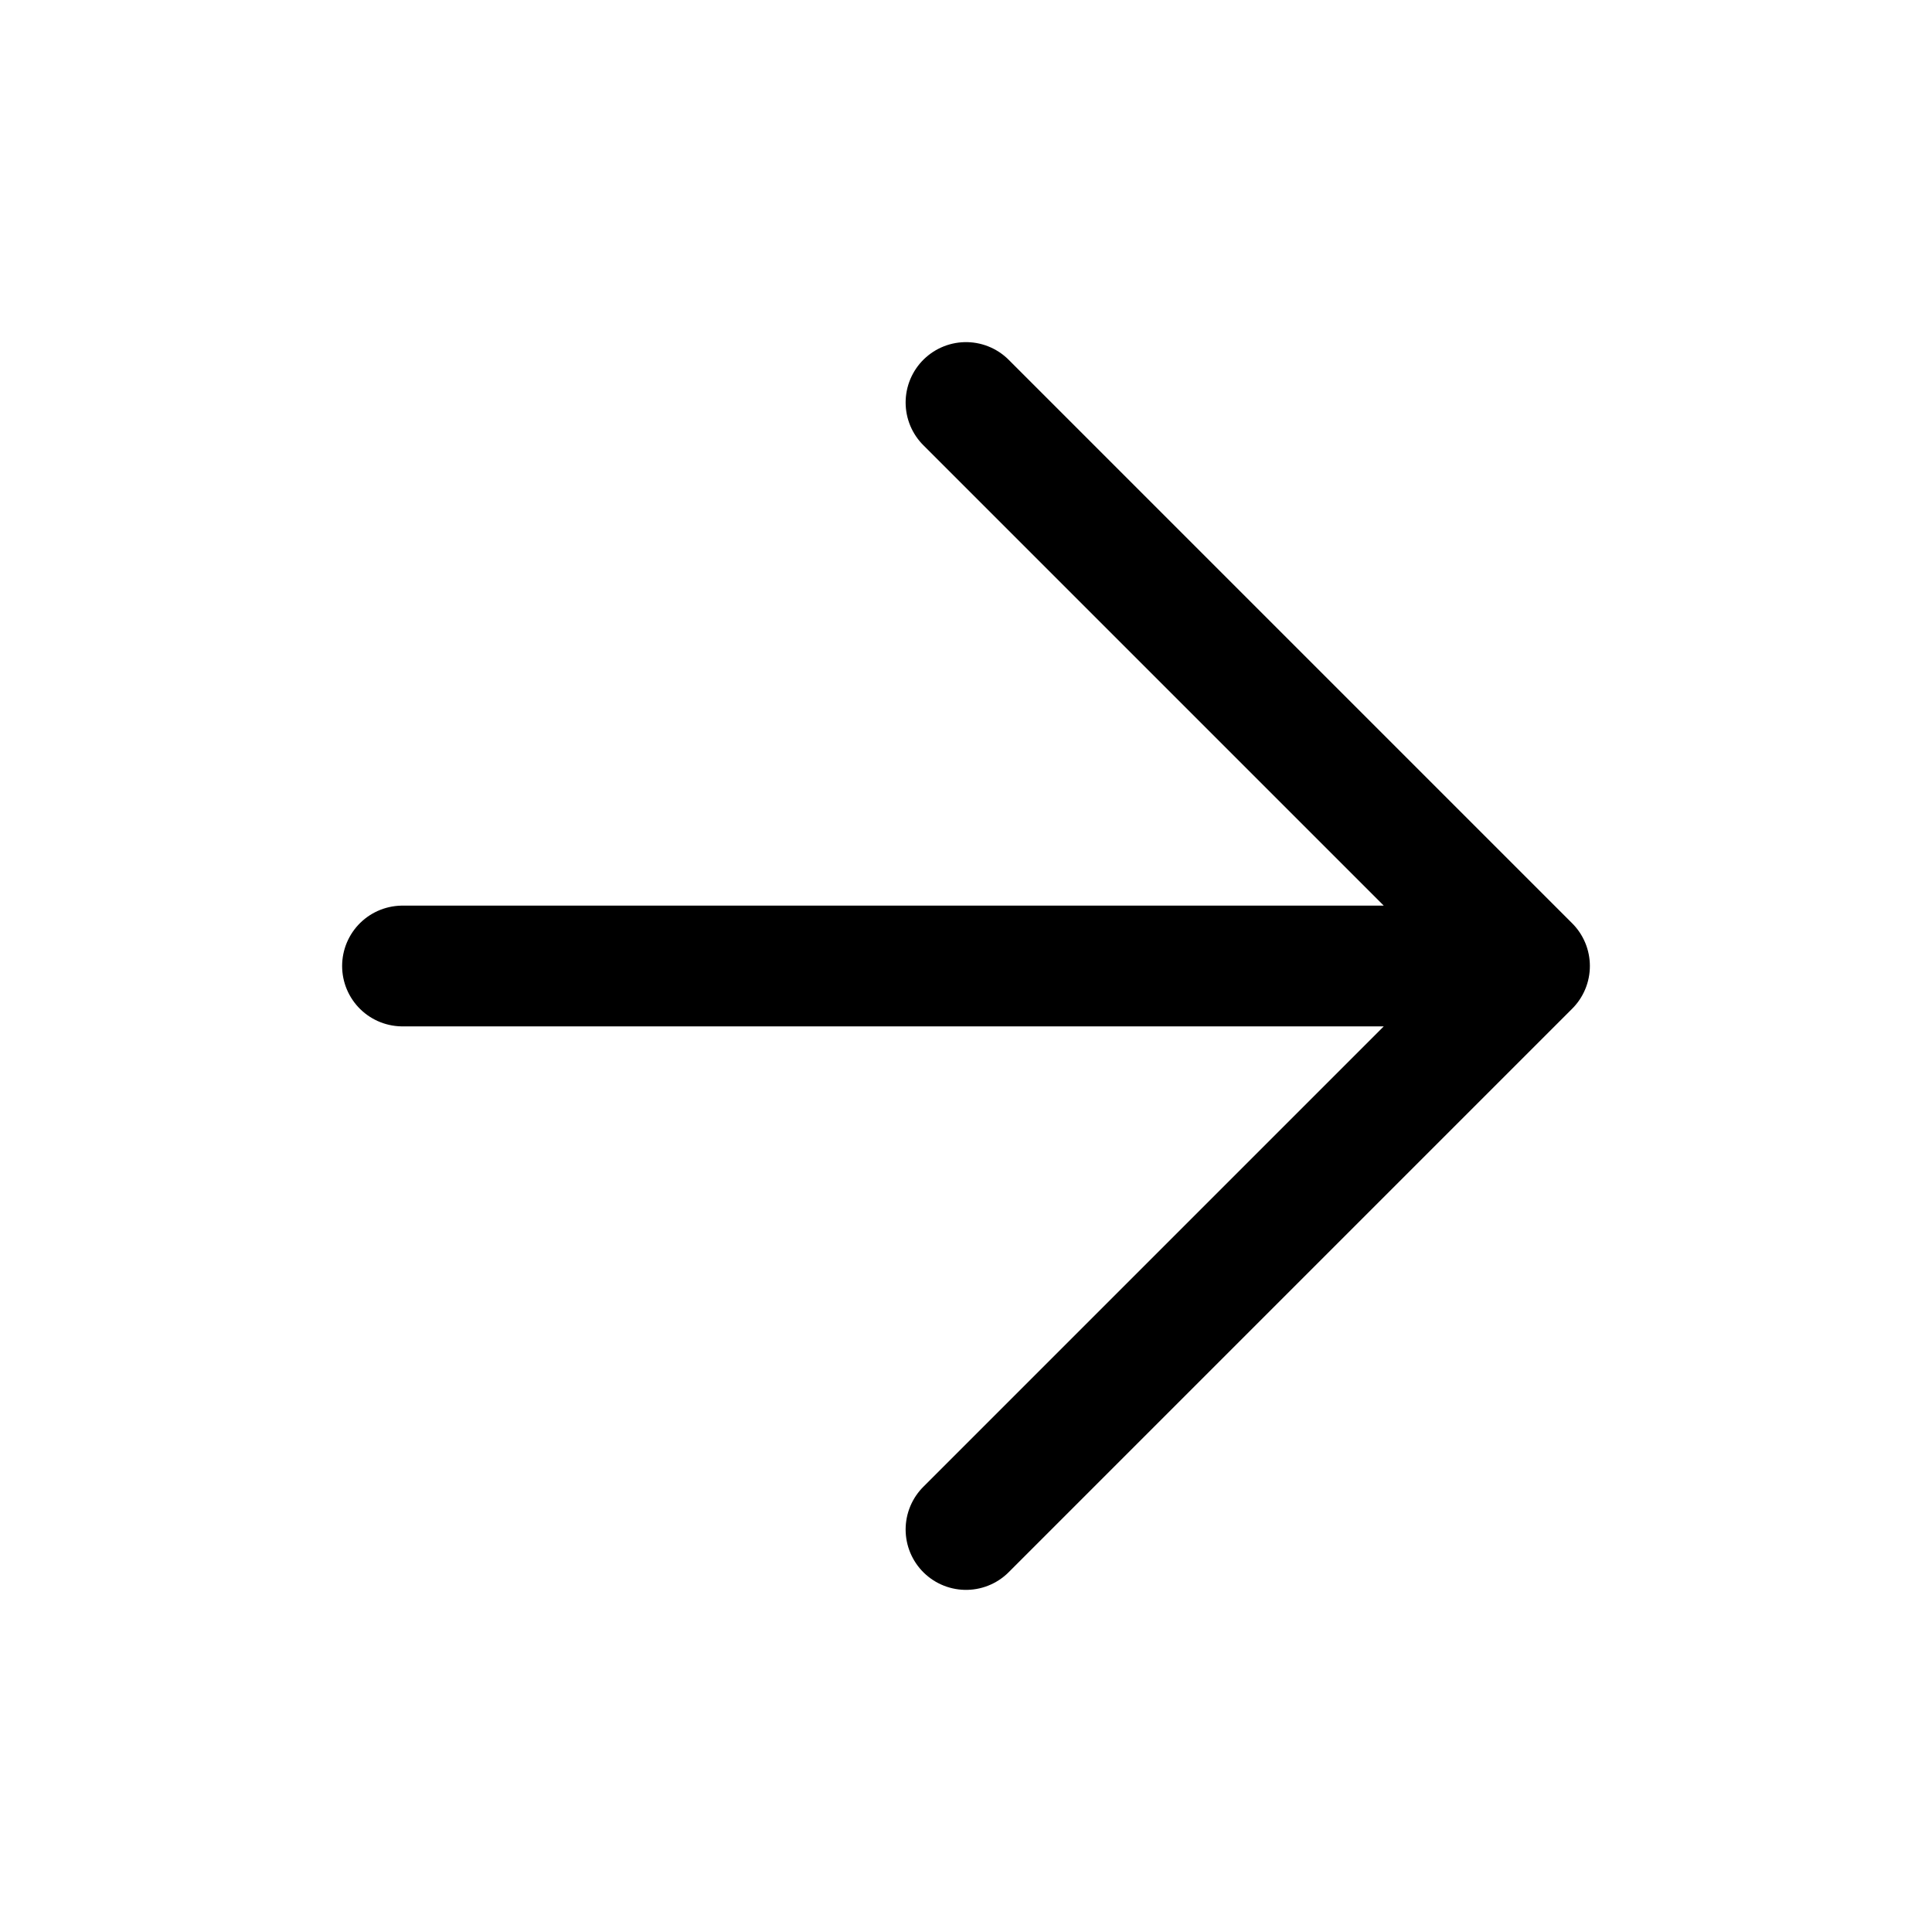
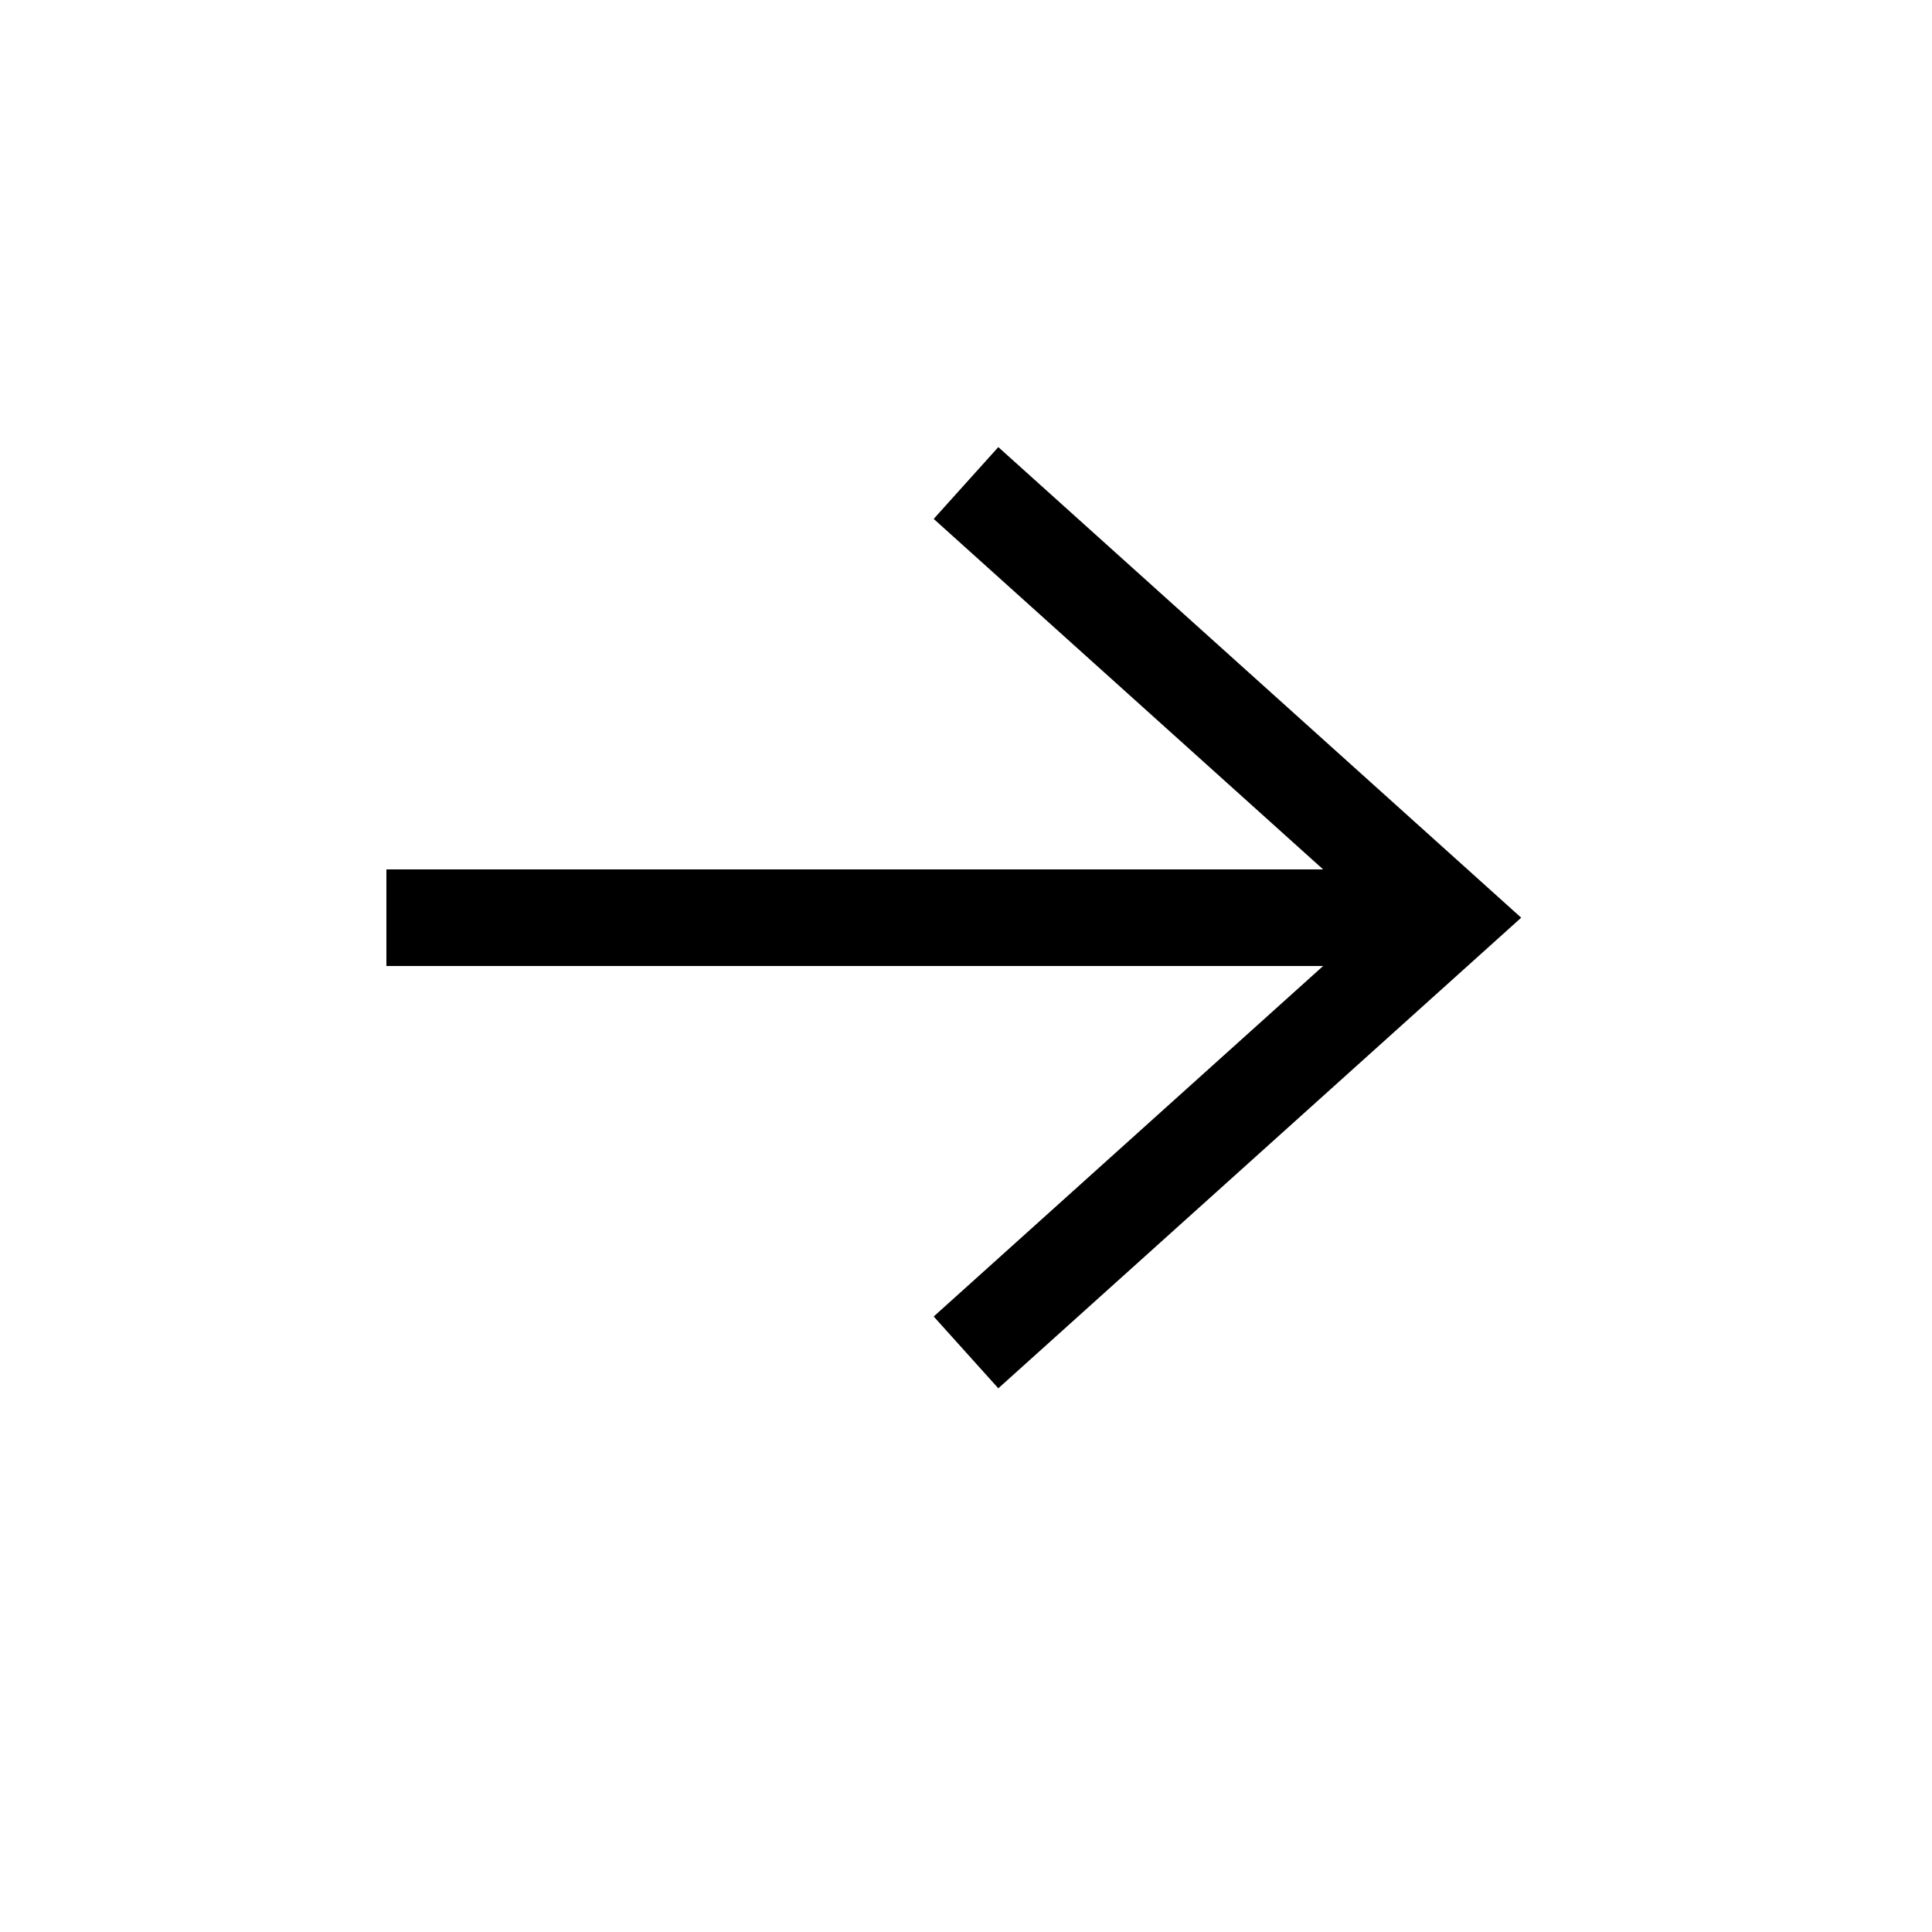
- <svg xmlns="http://www.w3.org/2000/svg" width="24" height="24" viewBox="0 0 24 24" fill="none">
-   <path d="M5 12H19M19 12L12 5M19 12L12 19" stroke="black" stroke-width="1.5" stroke-linecap="round" stroke-linejoin="round" />
+ <svg xmlns="http://www.w3.org/2000/svg" width="20" height="20" viewBox="0 0 20 20">
+   <polyline fill="none" stroke="#000" points="10 5 15 9.5 10 14" />
+   <line fill="none" stroke="#000" x1="4" y1="9.5" x2="15" y2="9.5" />
</svg>
